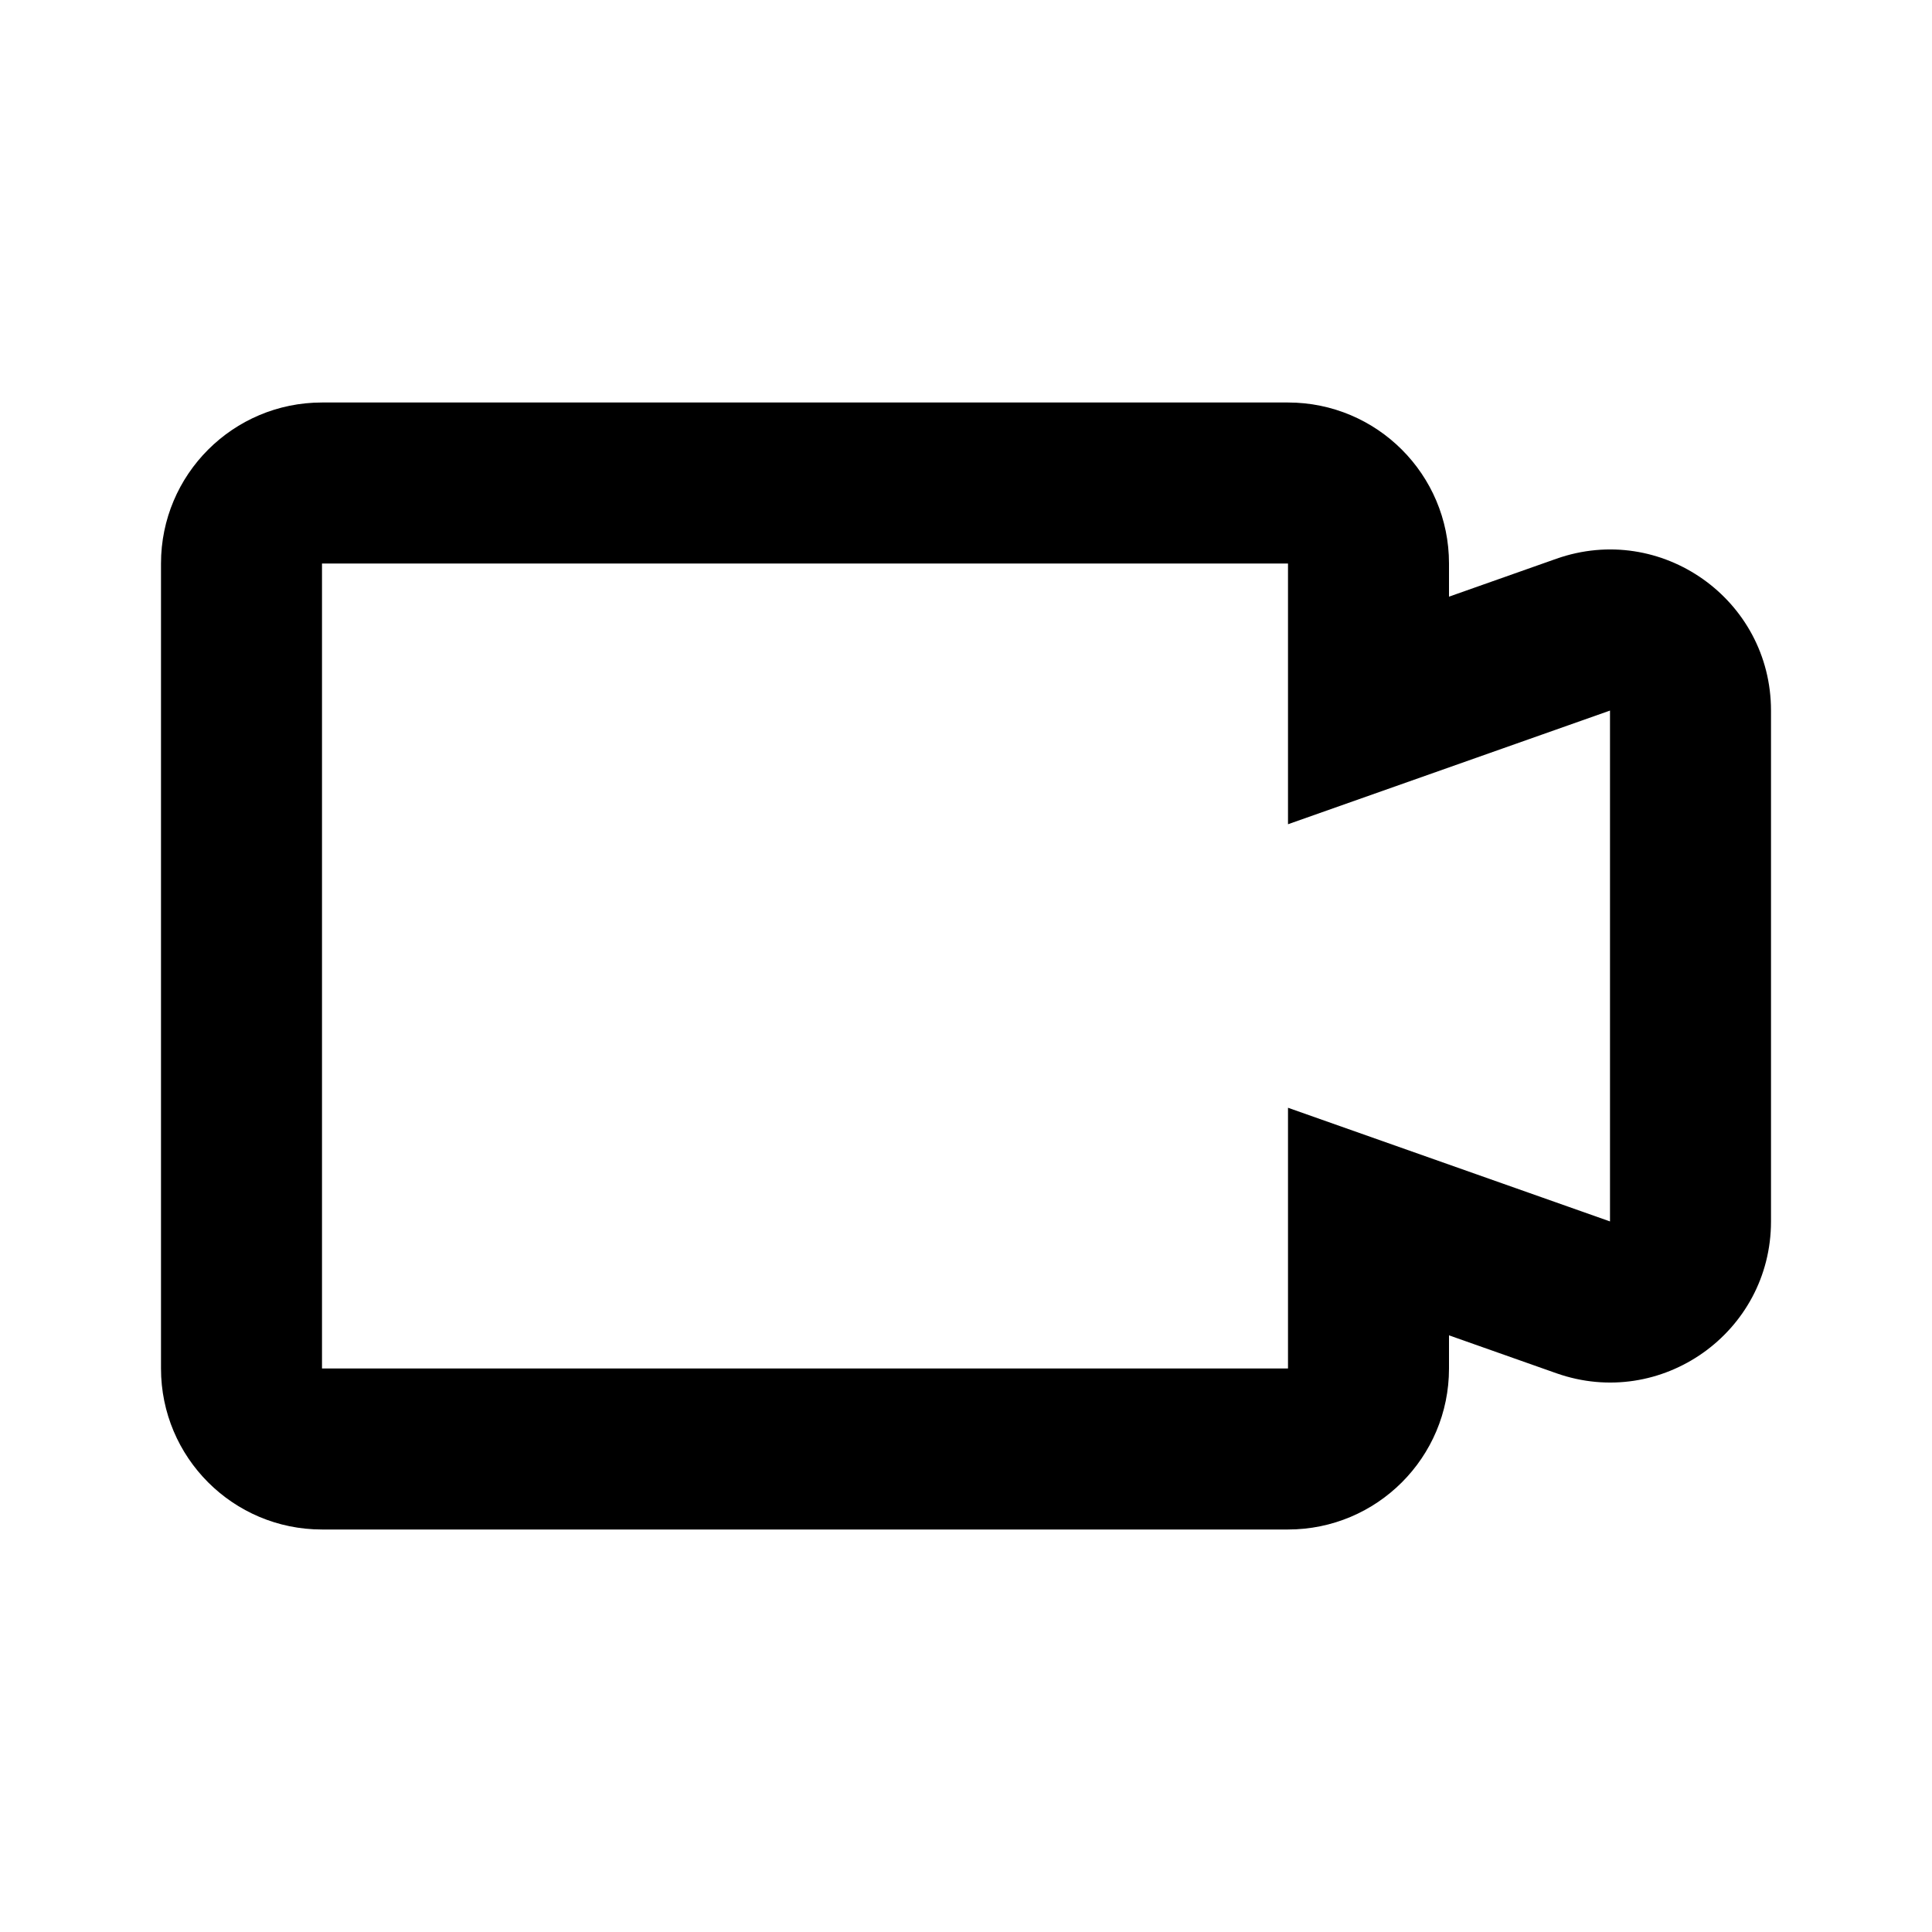
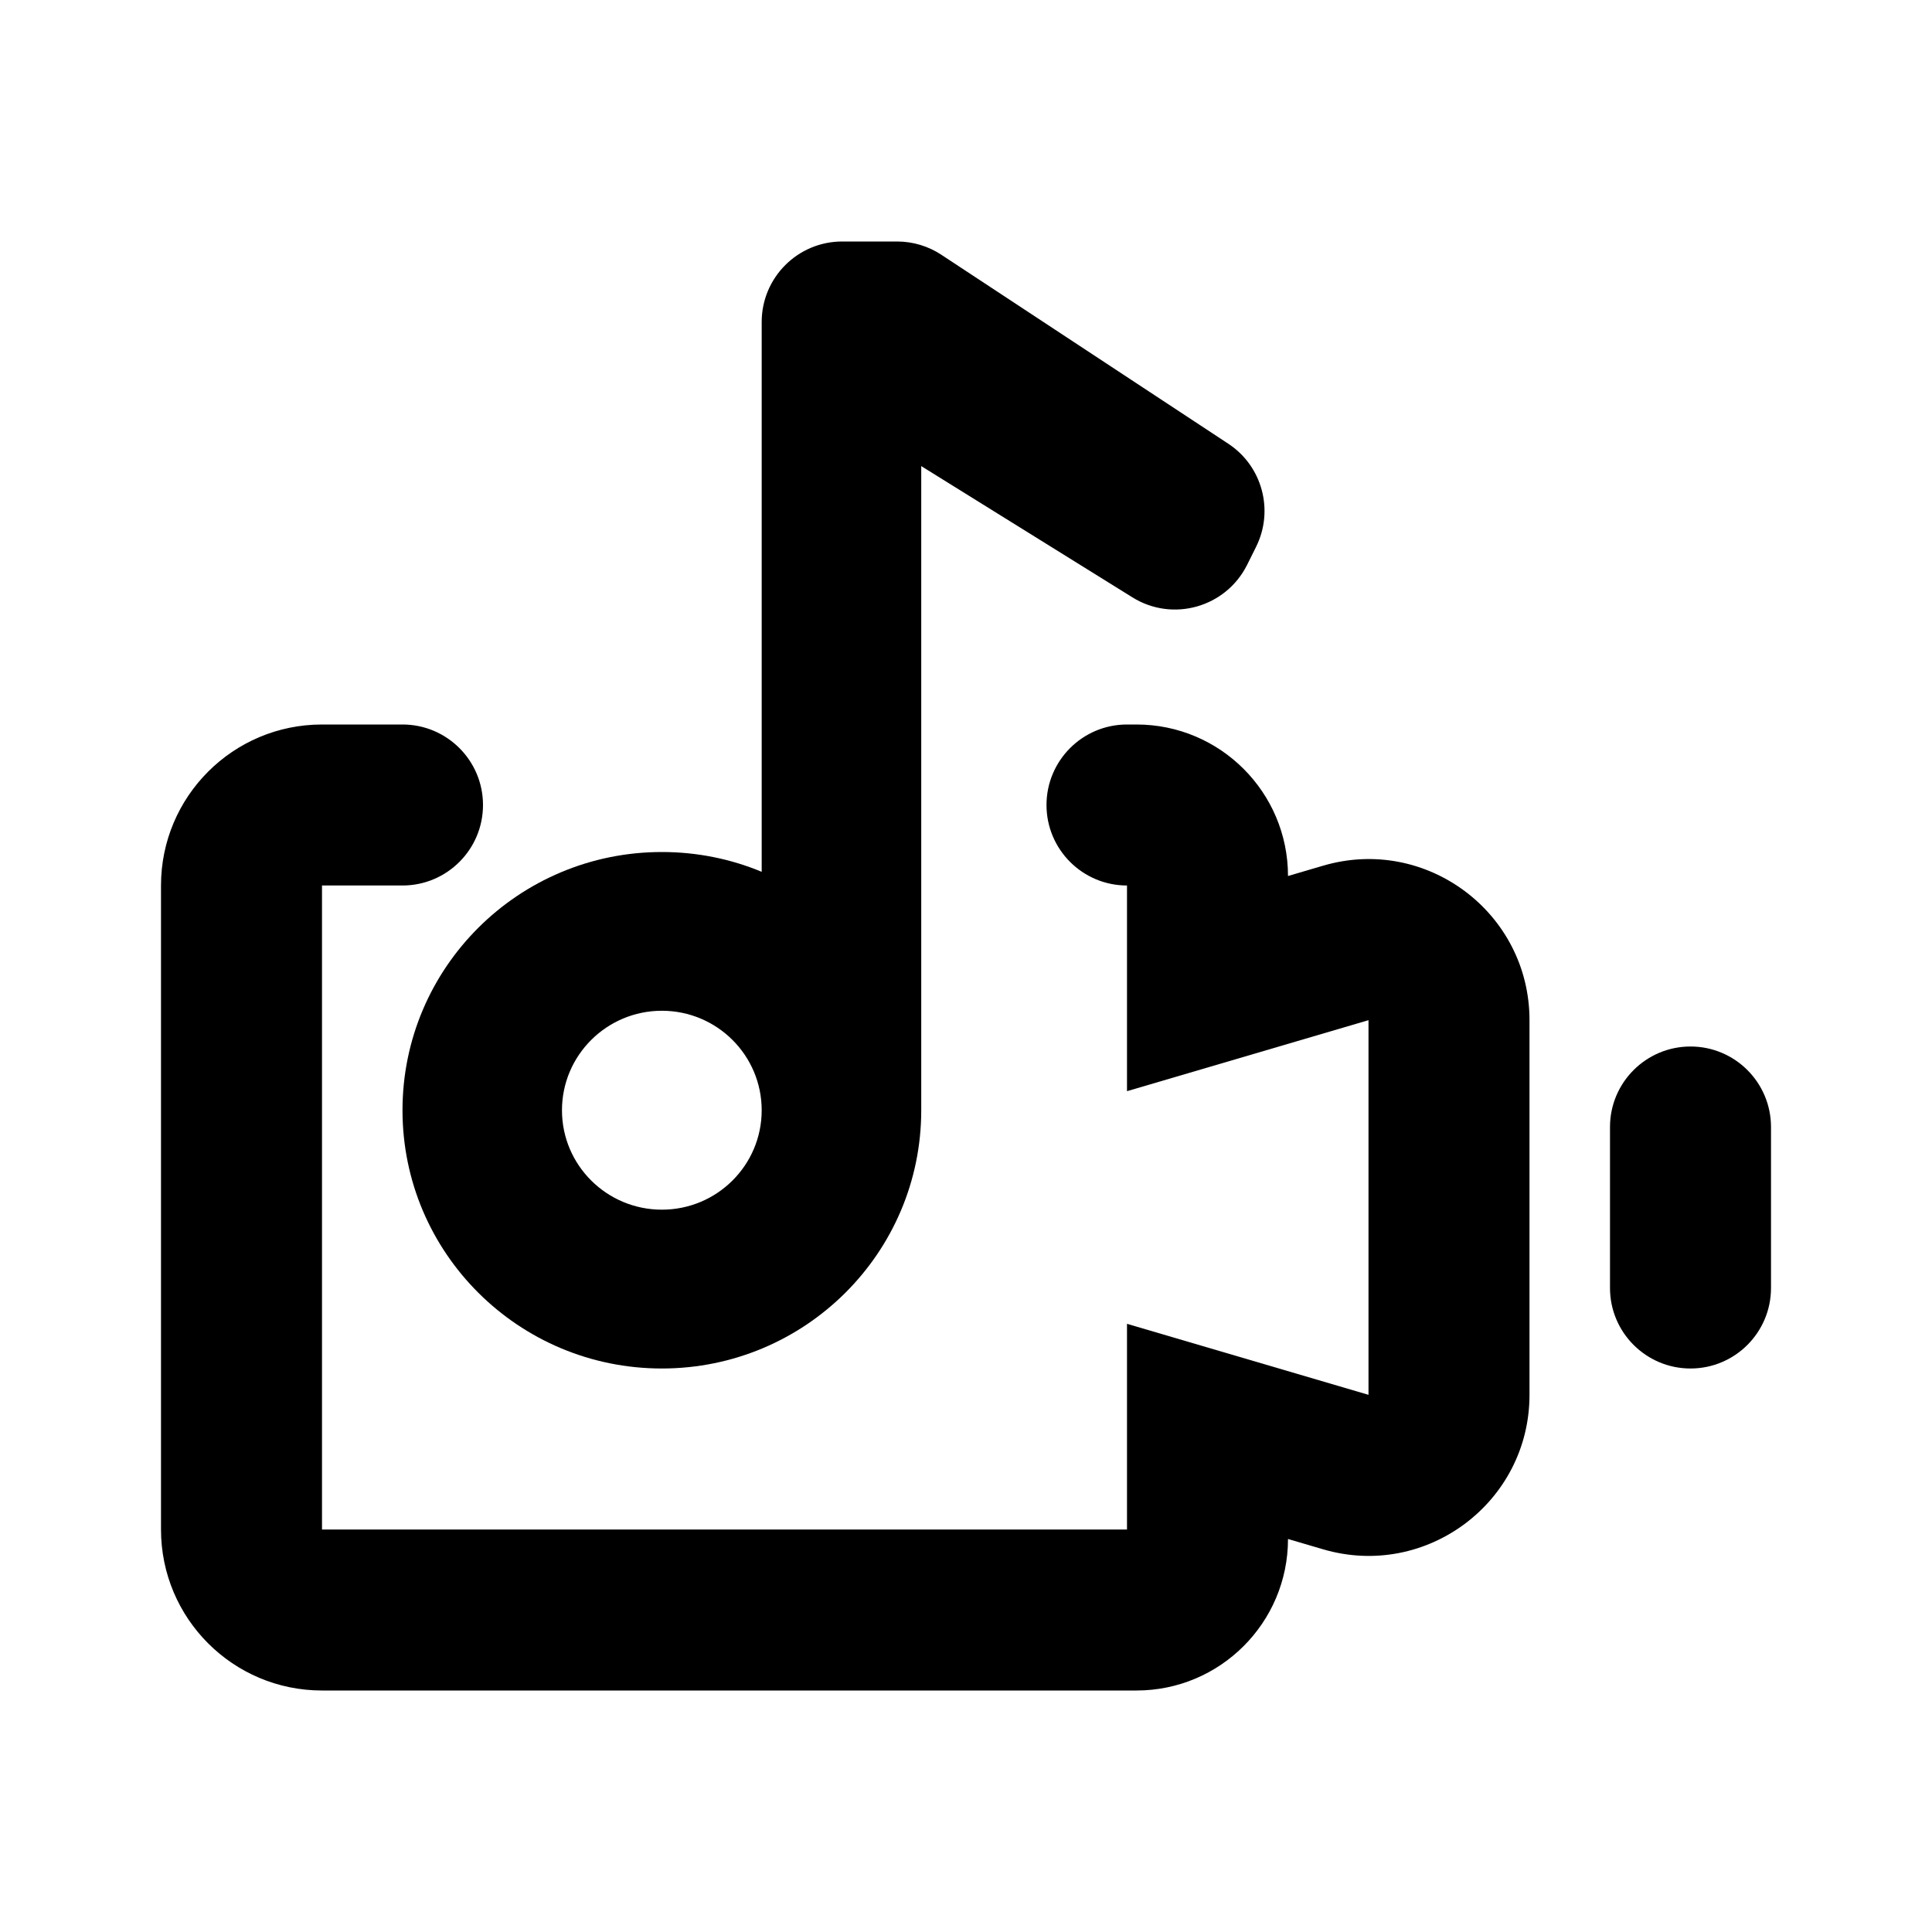
<svg xmlns="http://www.w3.org/2000/svg" id="icone" viewBox="0 0 24 24" fill="none">
-   <path fill-rule="evenodd" clip-rule="evenodd" d="M18 7C18 5.895 17.105 5 16 5H4C2.895 5 2 5.895 2 7V17C2 18.105 2.895 19 4 19H16C17.105 19 18 18.105 18 17V16.588L19.334 17.059C20.636 17.518 22 16.553 22 15.173L22 8.827C22 7.447 20.636 6.482 19.334 6.941L18 7.412V7ZM16 7H4V17H16V13.761L20 15.173L20 8.827L16 10.239V7Z" fill="currentColor" />
+   <path fill-rule="evenodd" clip-rule="evenodd" d="M11.144 3C11.339 3 11.531 3.057 11.694 3.165L15.258 5.512C15.681 5.79 15.829 6.341 15.603 6.794L15.491 7.019C15.227 7.545 14.568 7.732 14.068 7.421L11.444 5.79L11.444 13.792C11.444 15.564 10.001 17 8.222 17C6.442 17 5 15.564 5 13.792C5 12.02 6.442 10.584 8.222 10.584C8.661 10.584 9.081 10.671 9.462 10.83L9.462 4C9.462 3.448 9.91 3 10.462 3L11.144 3ZM9.462 13.792C9.462 13.11 8.907 12.556 8.222 12.556C7.537 12.556 6.981 13.11 6.981 13.792C6.981 14.474 7.537 15.027 8.222 15.027C8.907 15.027 9.462 14.474 9.462 13.792Z" fill="currentColor" />
+   <path d="M20 14C20 13.448 20.448 13 21 13C21.552 13 22 13.448 22 14V16C22 16.552 21.552 17 21 17C20.448 17 20 16.552 20 16V14Z" fill="currentColor" />
+   <path fill-rule="evenodd" clip-rule="evenodd" d="M6 10C6 9.448 5.552 9 5 9H4C2.895 9 2 9.895 2 11V19C2 20.105 2.895 21 4 21H14.118C15.157 21 16 20.157 16 19.118L16.436 19.246C17.717 19.622 19 18.662 19 17.327V12.673C19 11.338 17.717 10.377 16.436 10.754L16 10.882C16 9.843 15.157 9 14.118 9H14C13.448 9 13 9.448 13 10C13 10.552 13.448 11 14 11V13.555L17 12.673V17.327L14 16.445V19H4V11H5C5.552 11 6 10.552 6 10Z" fill="currentColor" />
</svg>
